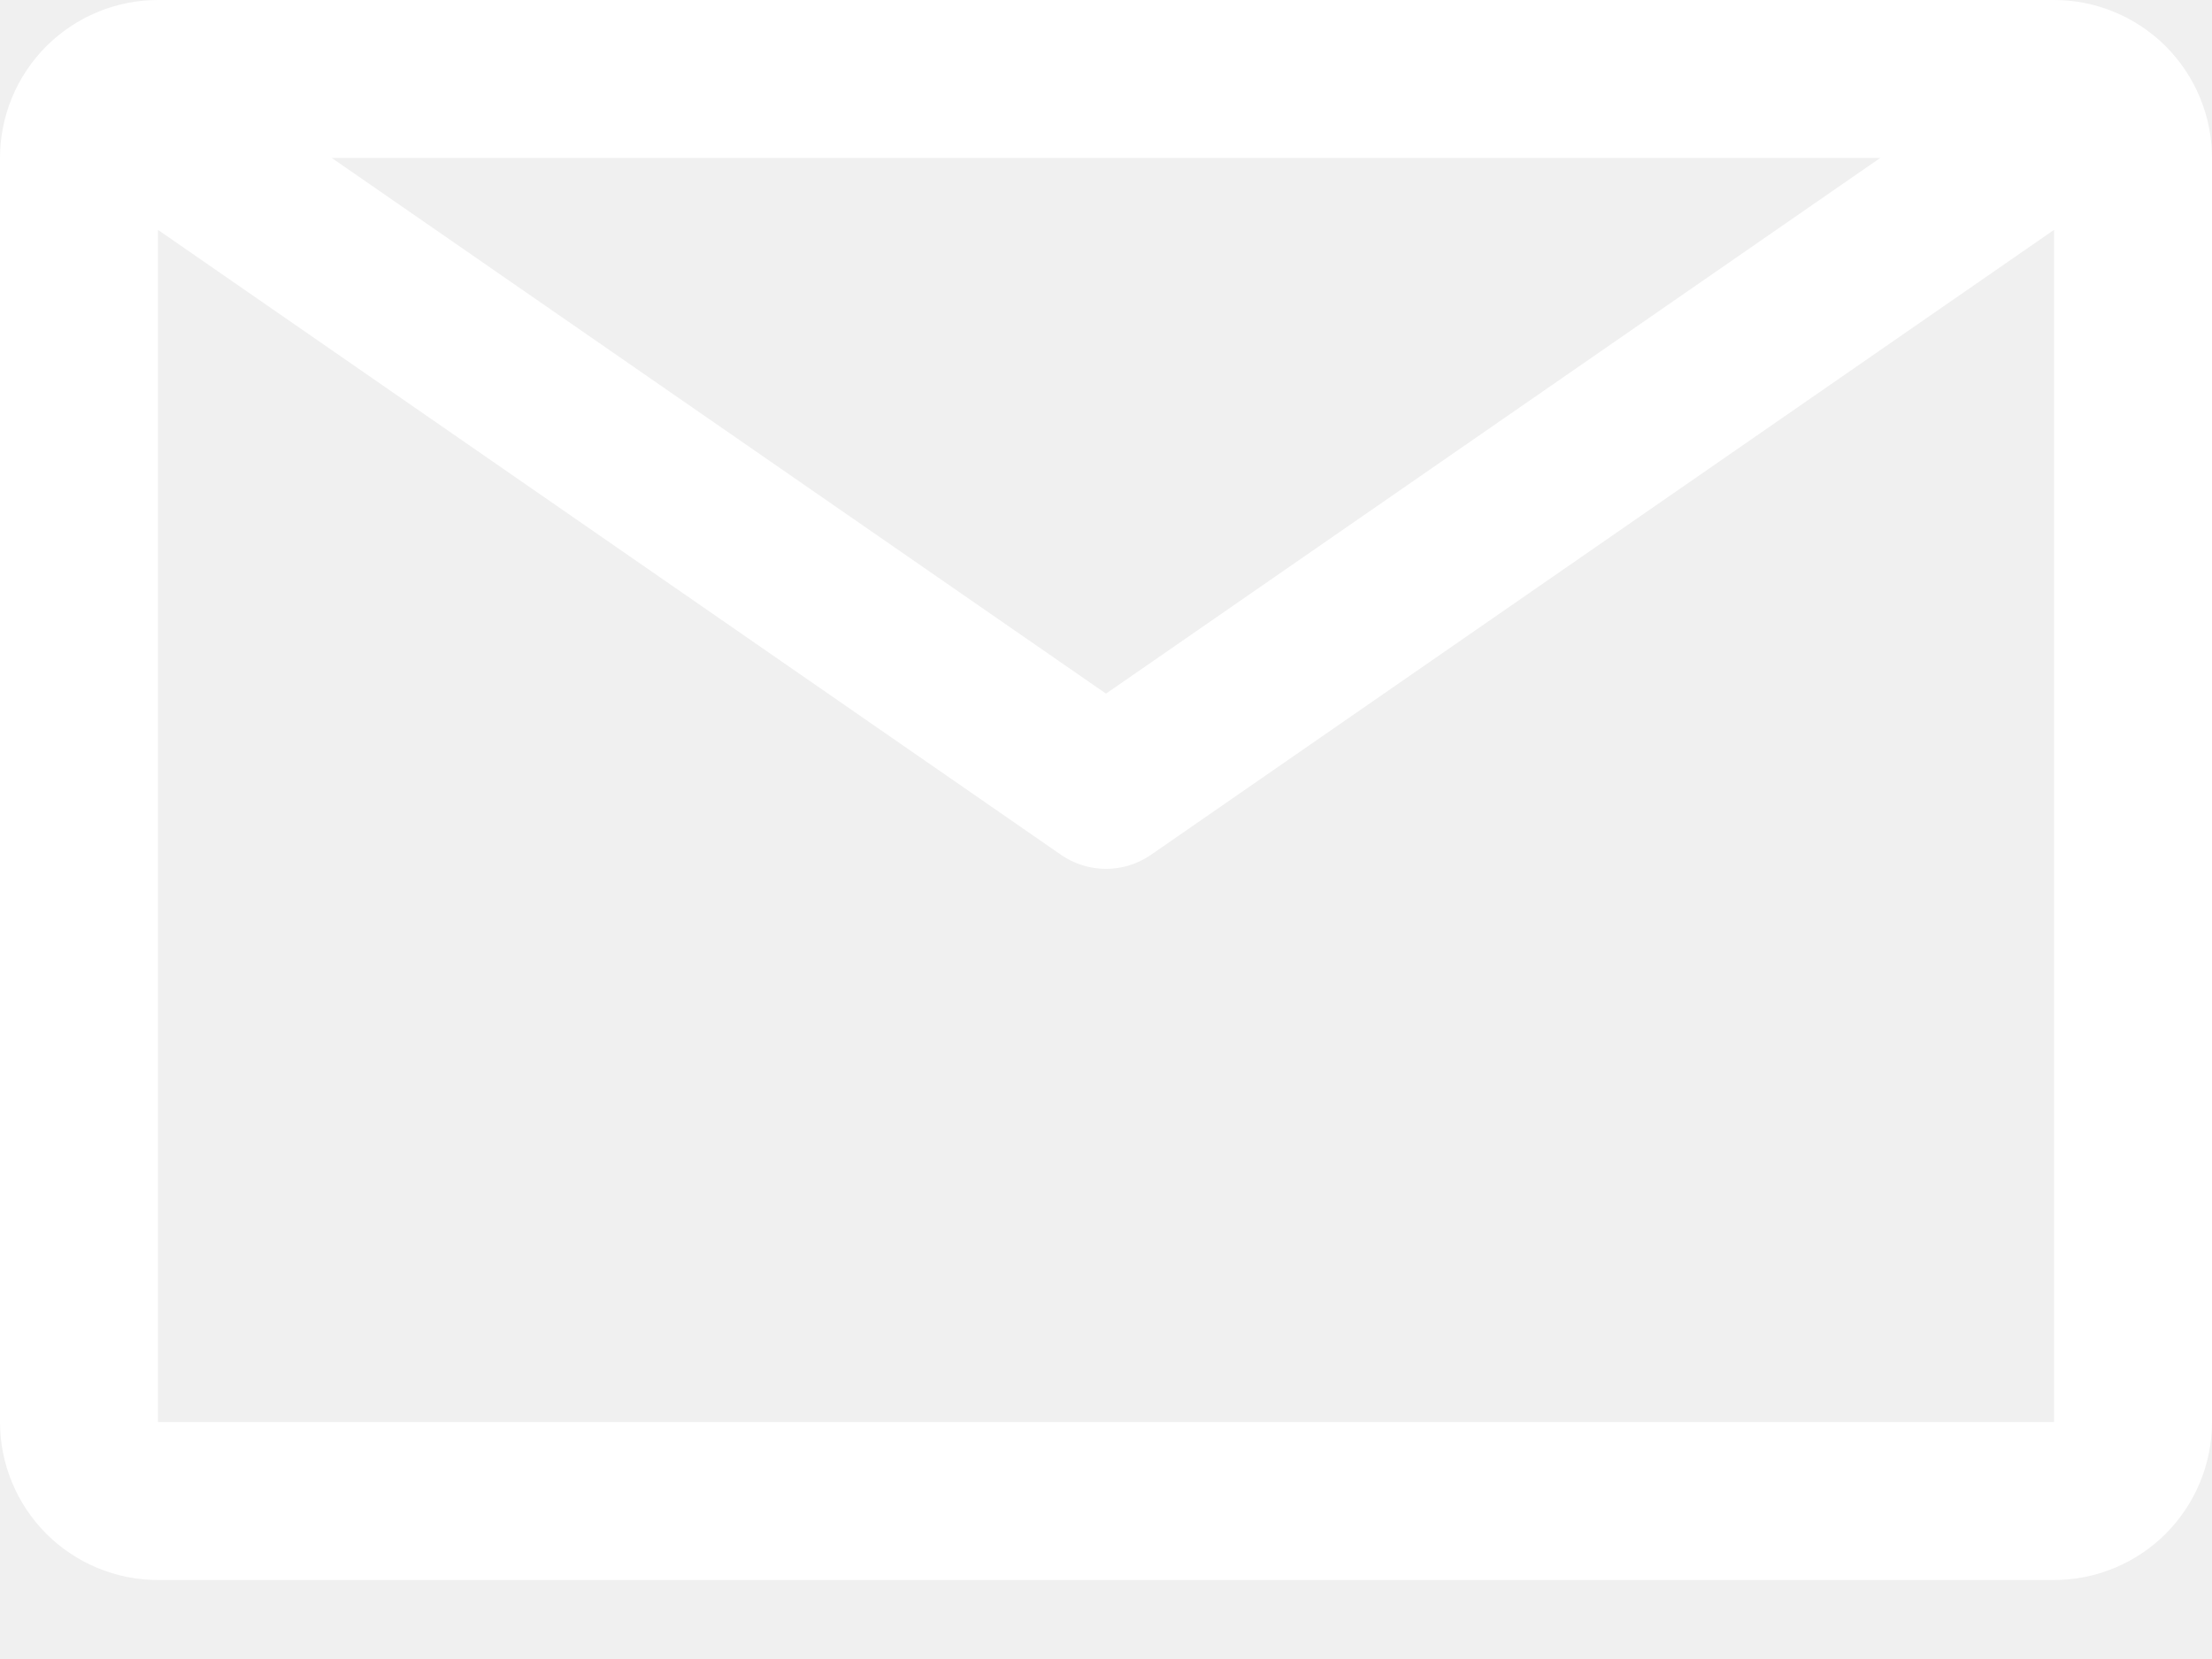
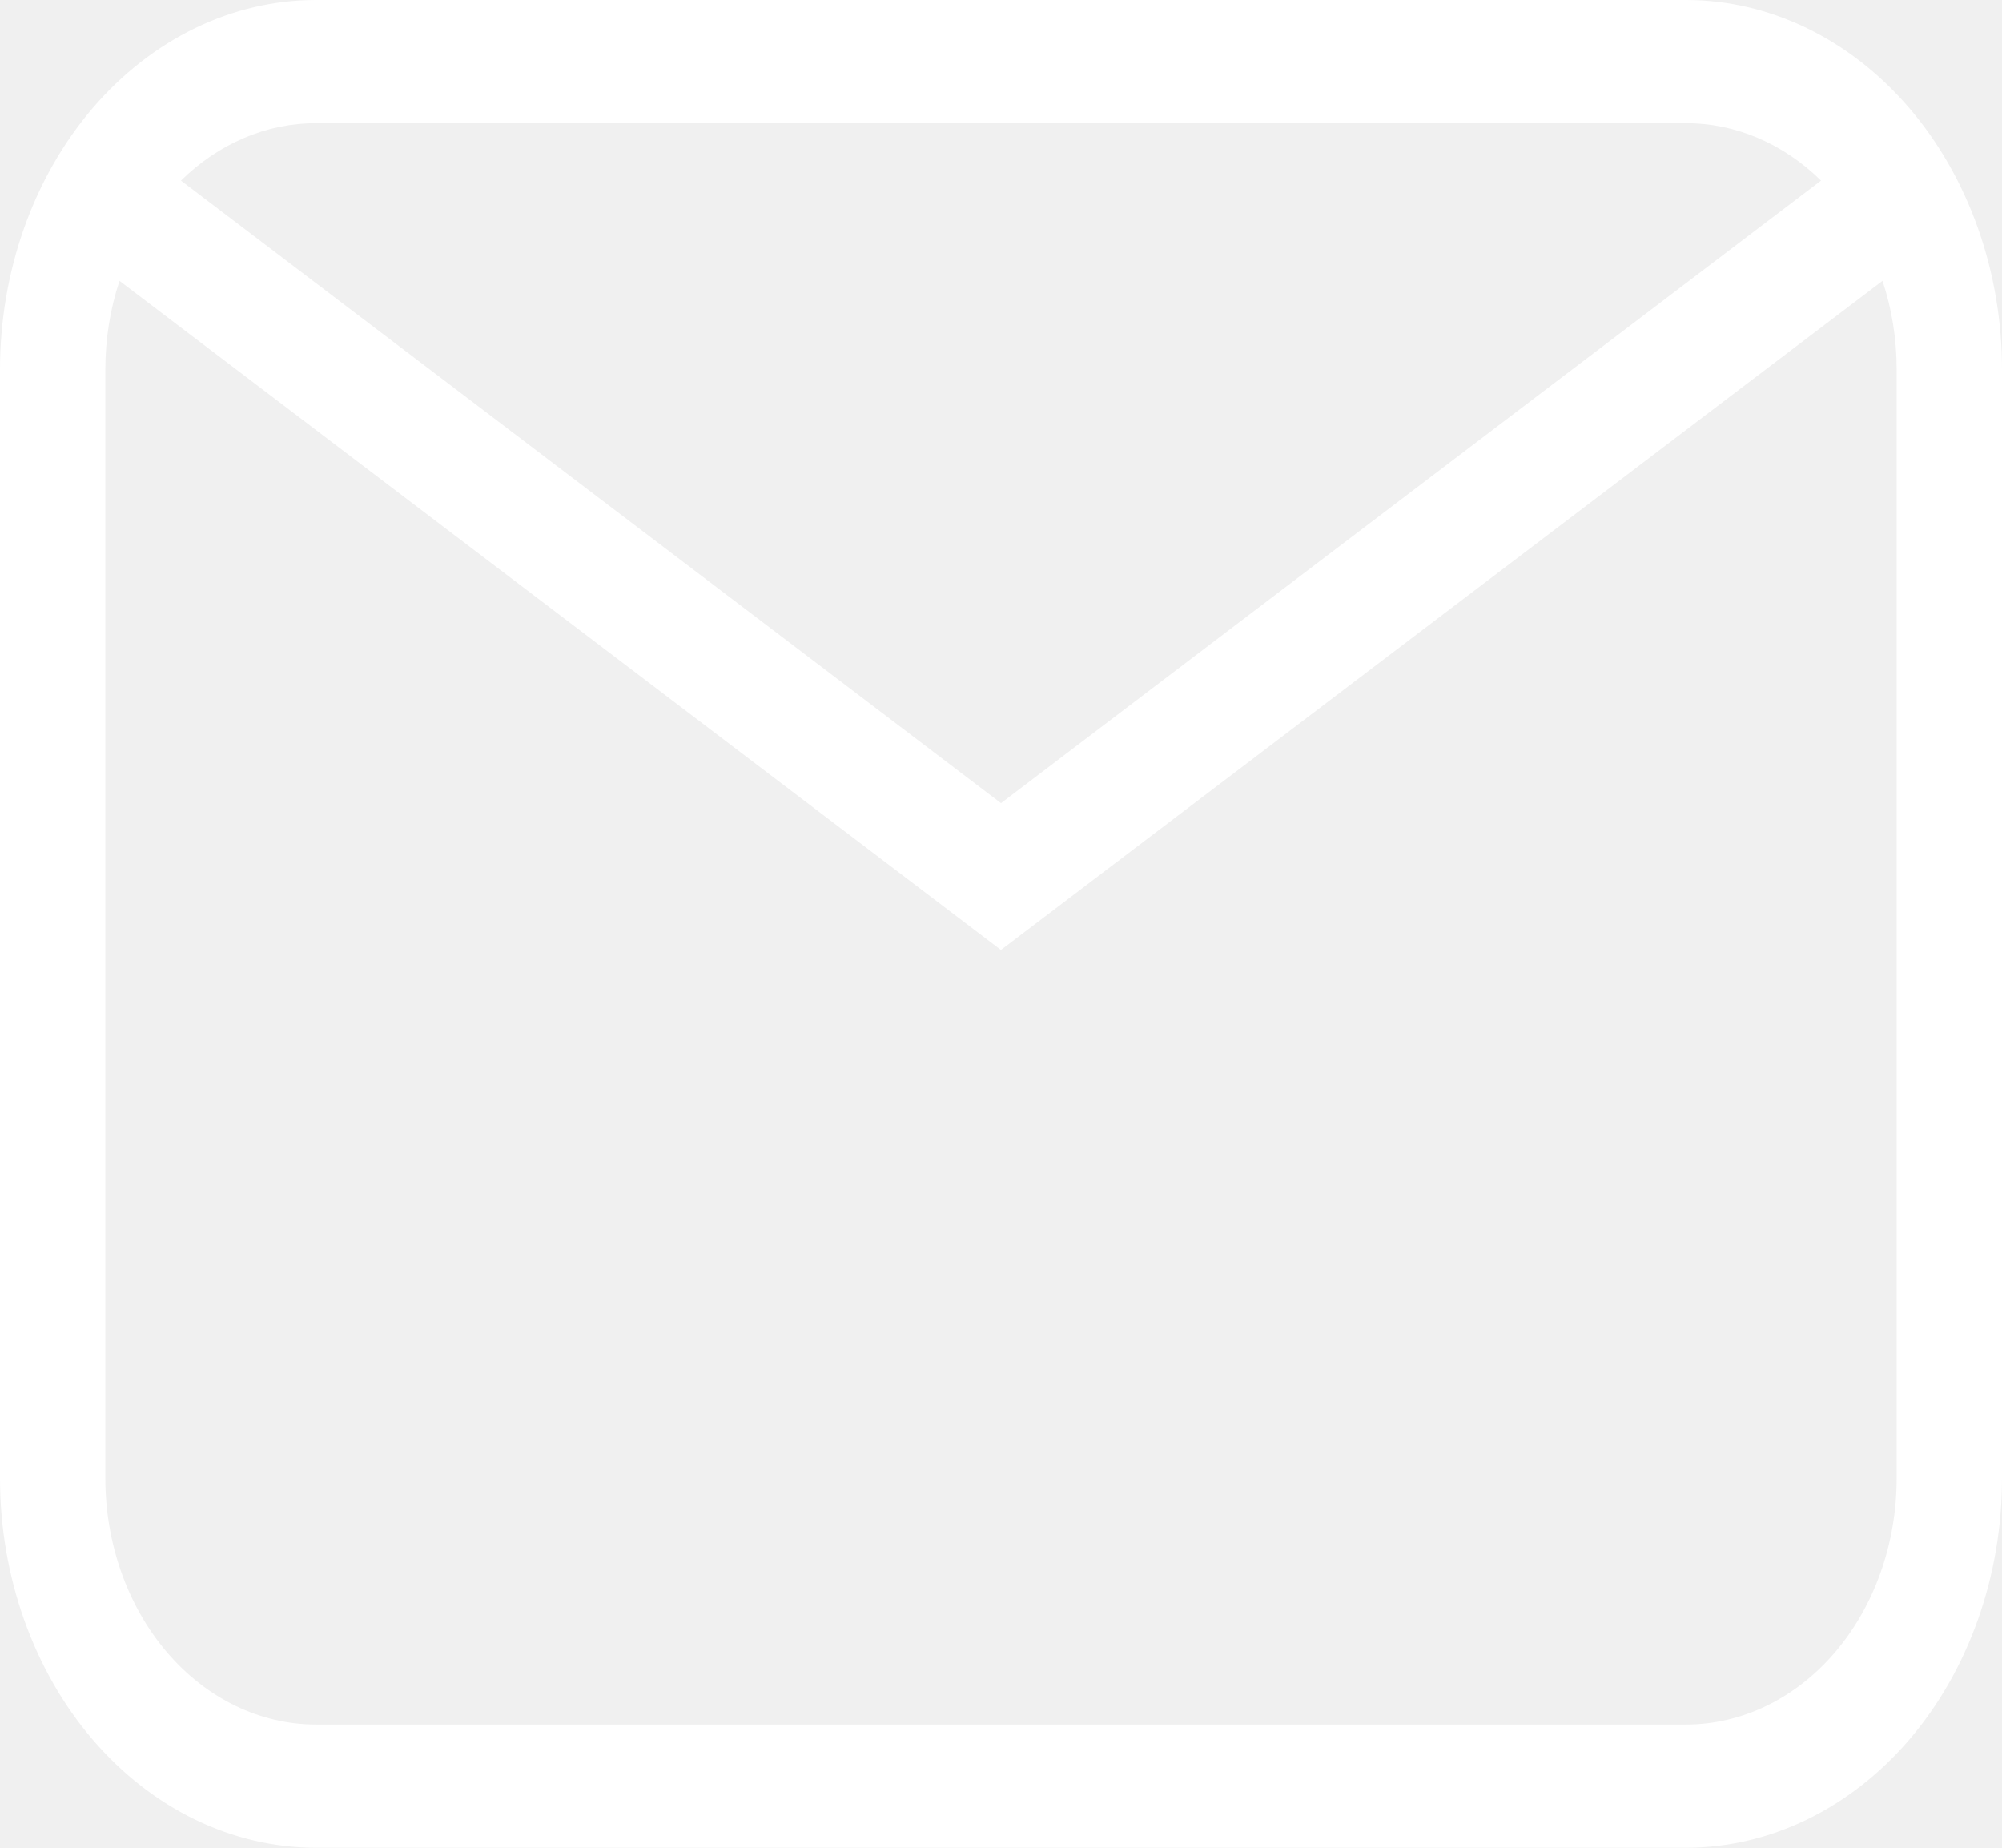
- <svg xmlns="http://www.w3.org/2000/svg" width="24" height="18" viewBox="0 0 24 18" fill="none">
-   <path d="M22.286 0H1.714C1.26 0 0.824 0.181 0.502 0.502C0.181 0.824 0 1.26 0 1.714V15.429C0 15.883 0.181 16.319 0.502 16.641C0.824 16.962 1.26 17.143 1.714 17.143H22.286C22.74 17.143 23.176 16.962 23.498 16.641C23.819 16.319 24 15.883 24 15.429V1.714C24 1.26 23.819 0.824 23.498 0.502C23.176 0.181 22.74 0 22.286 0V0ZM20.4 1.714L12 7.526L3.6 1.714H20.4ZM1.714 15.429V2.494L11.511 9.274C11.655 9.374 11.825 9.427 12 9.427C12.175 9.427 12.345 9.374 12.489 9.274L22.286 2.494V15.429H1.714Z" fill="white" />
+ <svg xmlns="http://www.w3.org/2000/svg" width="26" height="24" viewBox="0 0 26 24" fill="none">
+   <path d="M4.105 0H21.895C22.983 0 24.028 0.506 24.798 1.406C25.567 2.306 26 3.527 26 4.8V19.2C26 20.473 25.567 21.694 24.798 22.594C24.028 23.494 22.983 24 21.895 24H4.105C3.016 24 1.972 23.494 1.202 22.594C0.433 21.694 0 20.473 0 19.2V4.8C0 3.527 0.433 2.306 1.202 1.406C1.972 0.506 3.016 0 4.105 0V0ZM4.105 1.6C3.463 1.599 2.841 1.863 2.35 2.346L13 10.432L23.65 2.346C23.159 1.863 22.537 1.599 21.895 1.6H4.105ZM13 12.339L1.552 3.648C1.43 4.015 1.368 4.406 1.368 4.8V19.2C1.368 20.049 1.657 20.863 2.17 21.463C2.683 22.063 3.379 22.4 4.105 22.4H21.895C22.621 22.4 23.317 22.063 23.83 21.463C24.343 20.863 24.632 20.049 24.632 19.2V4.8C24.632 4.394 24.567 4.005 24.448 3.648L13 12.338V12.339Z" fill="white" />
</svg>
